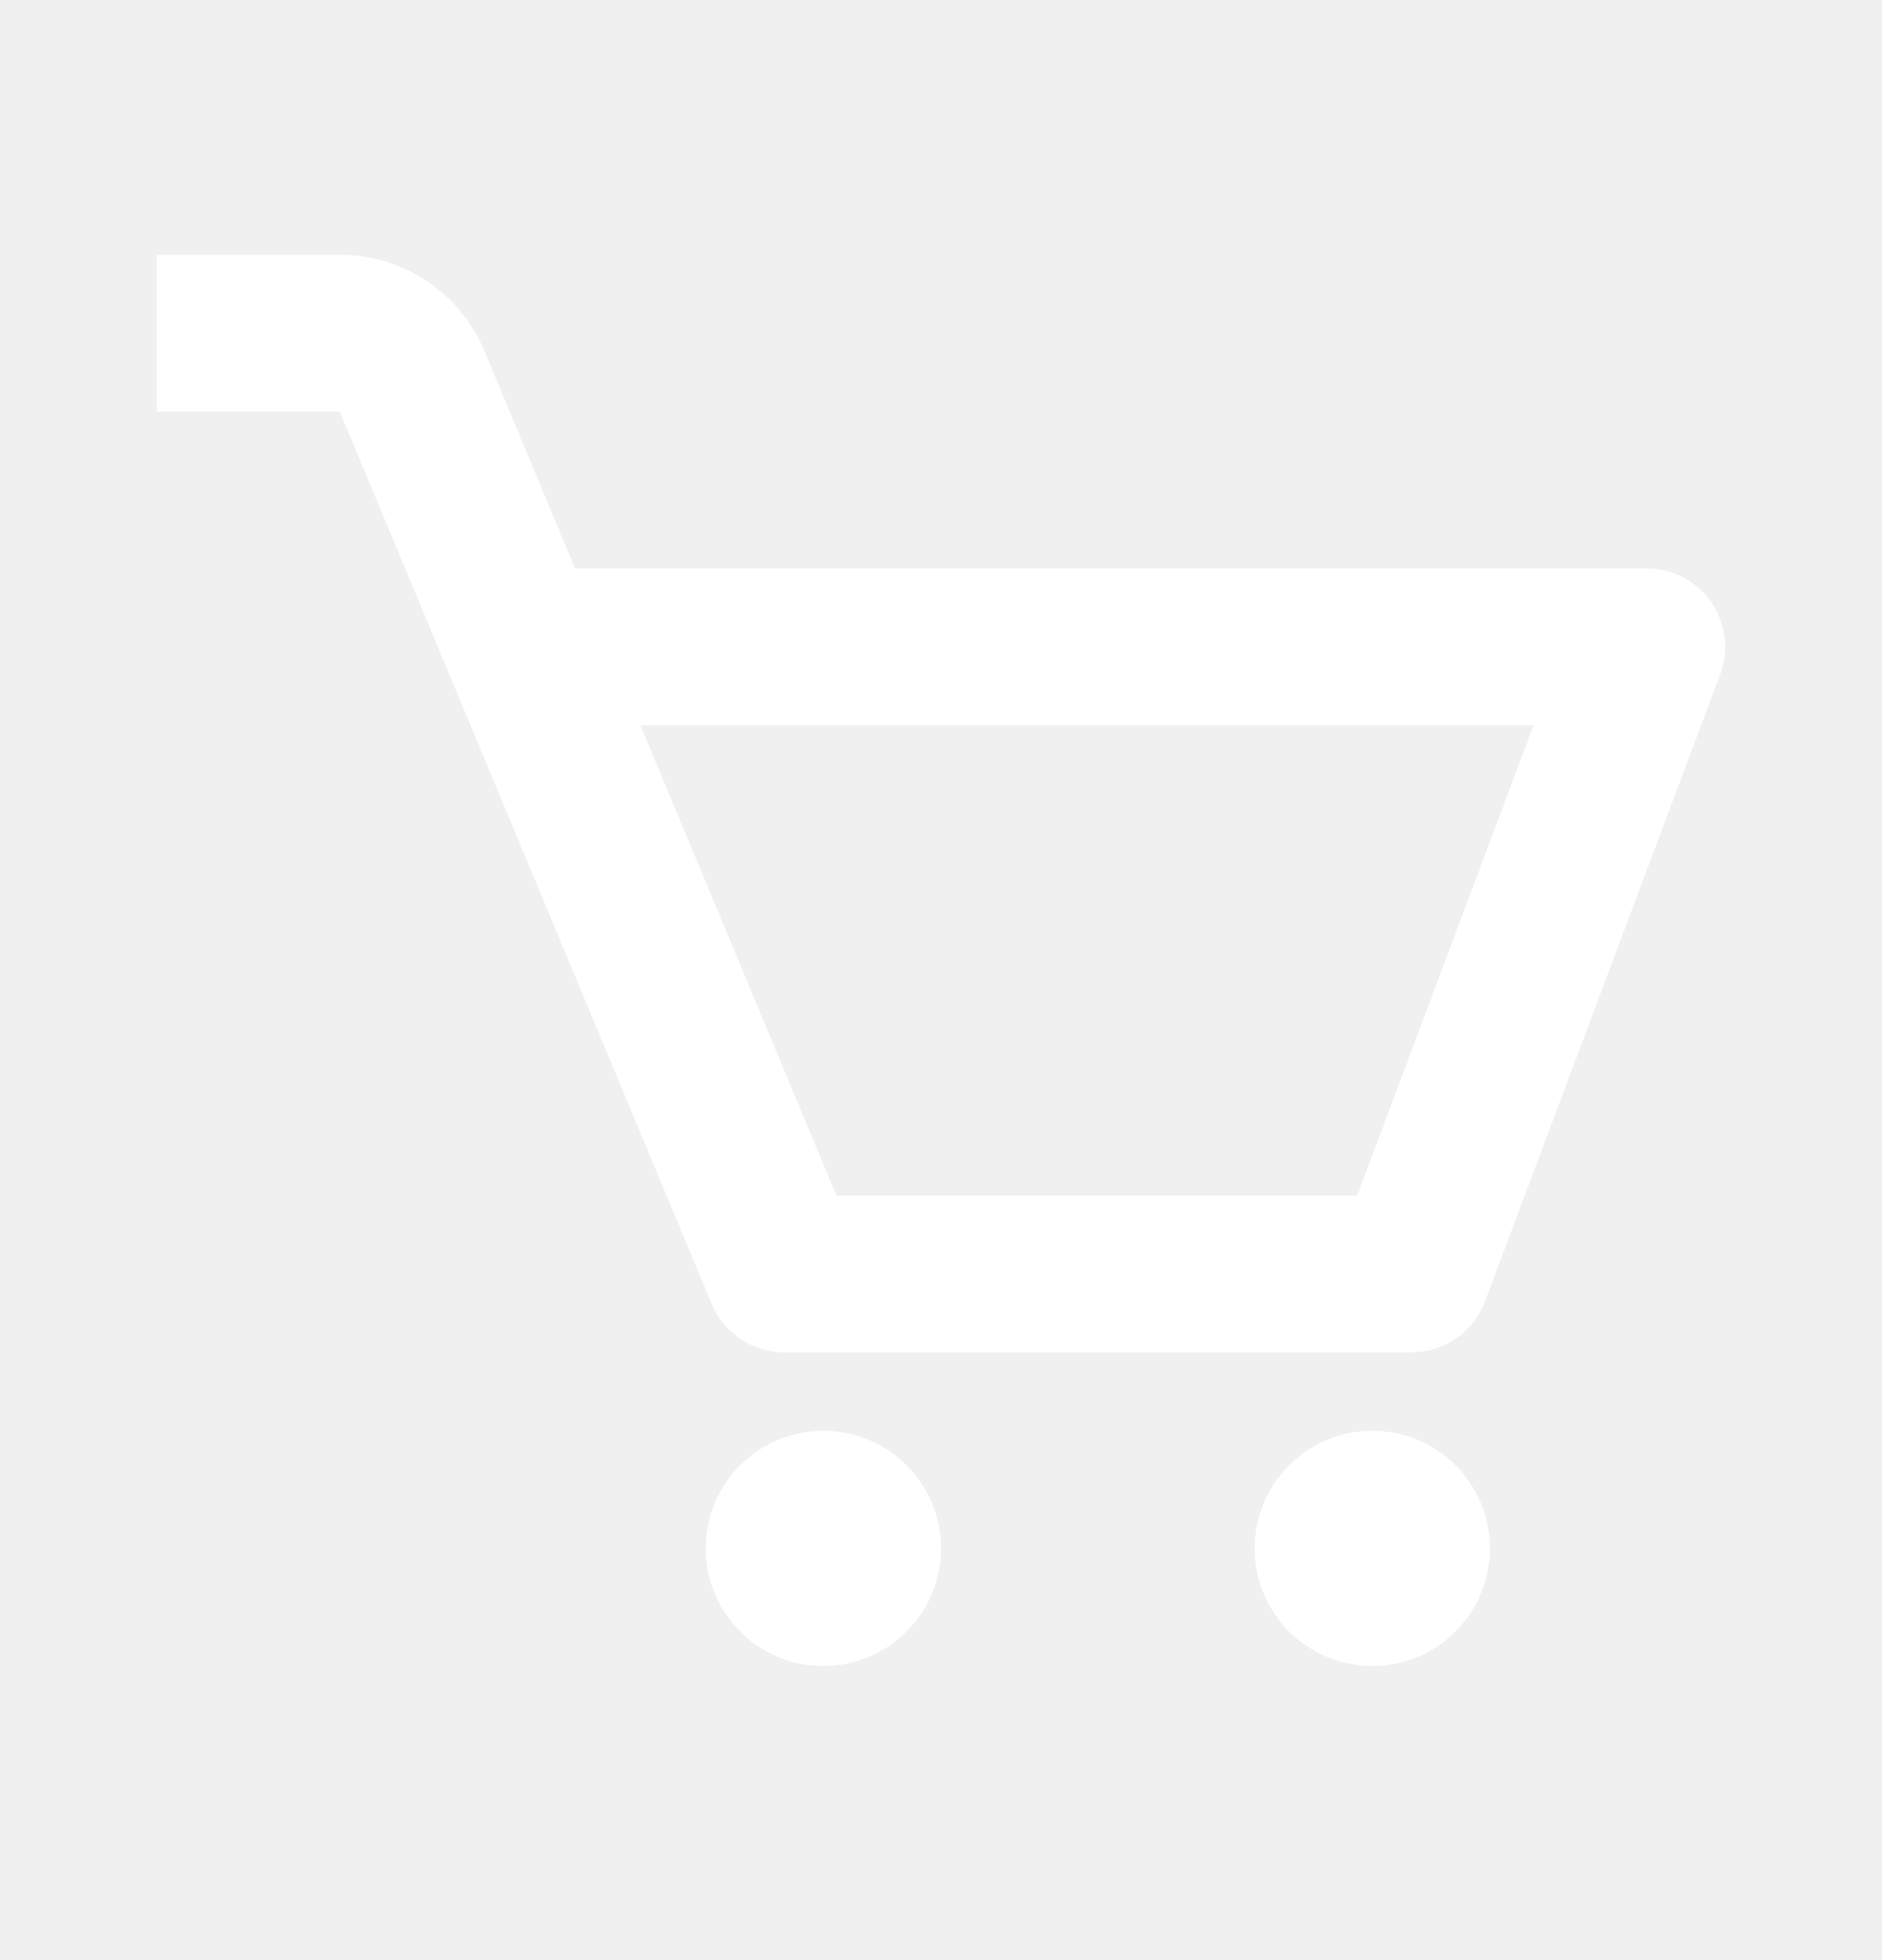
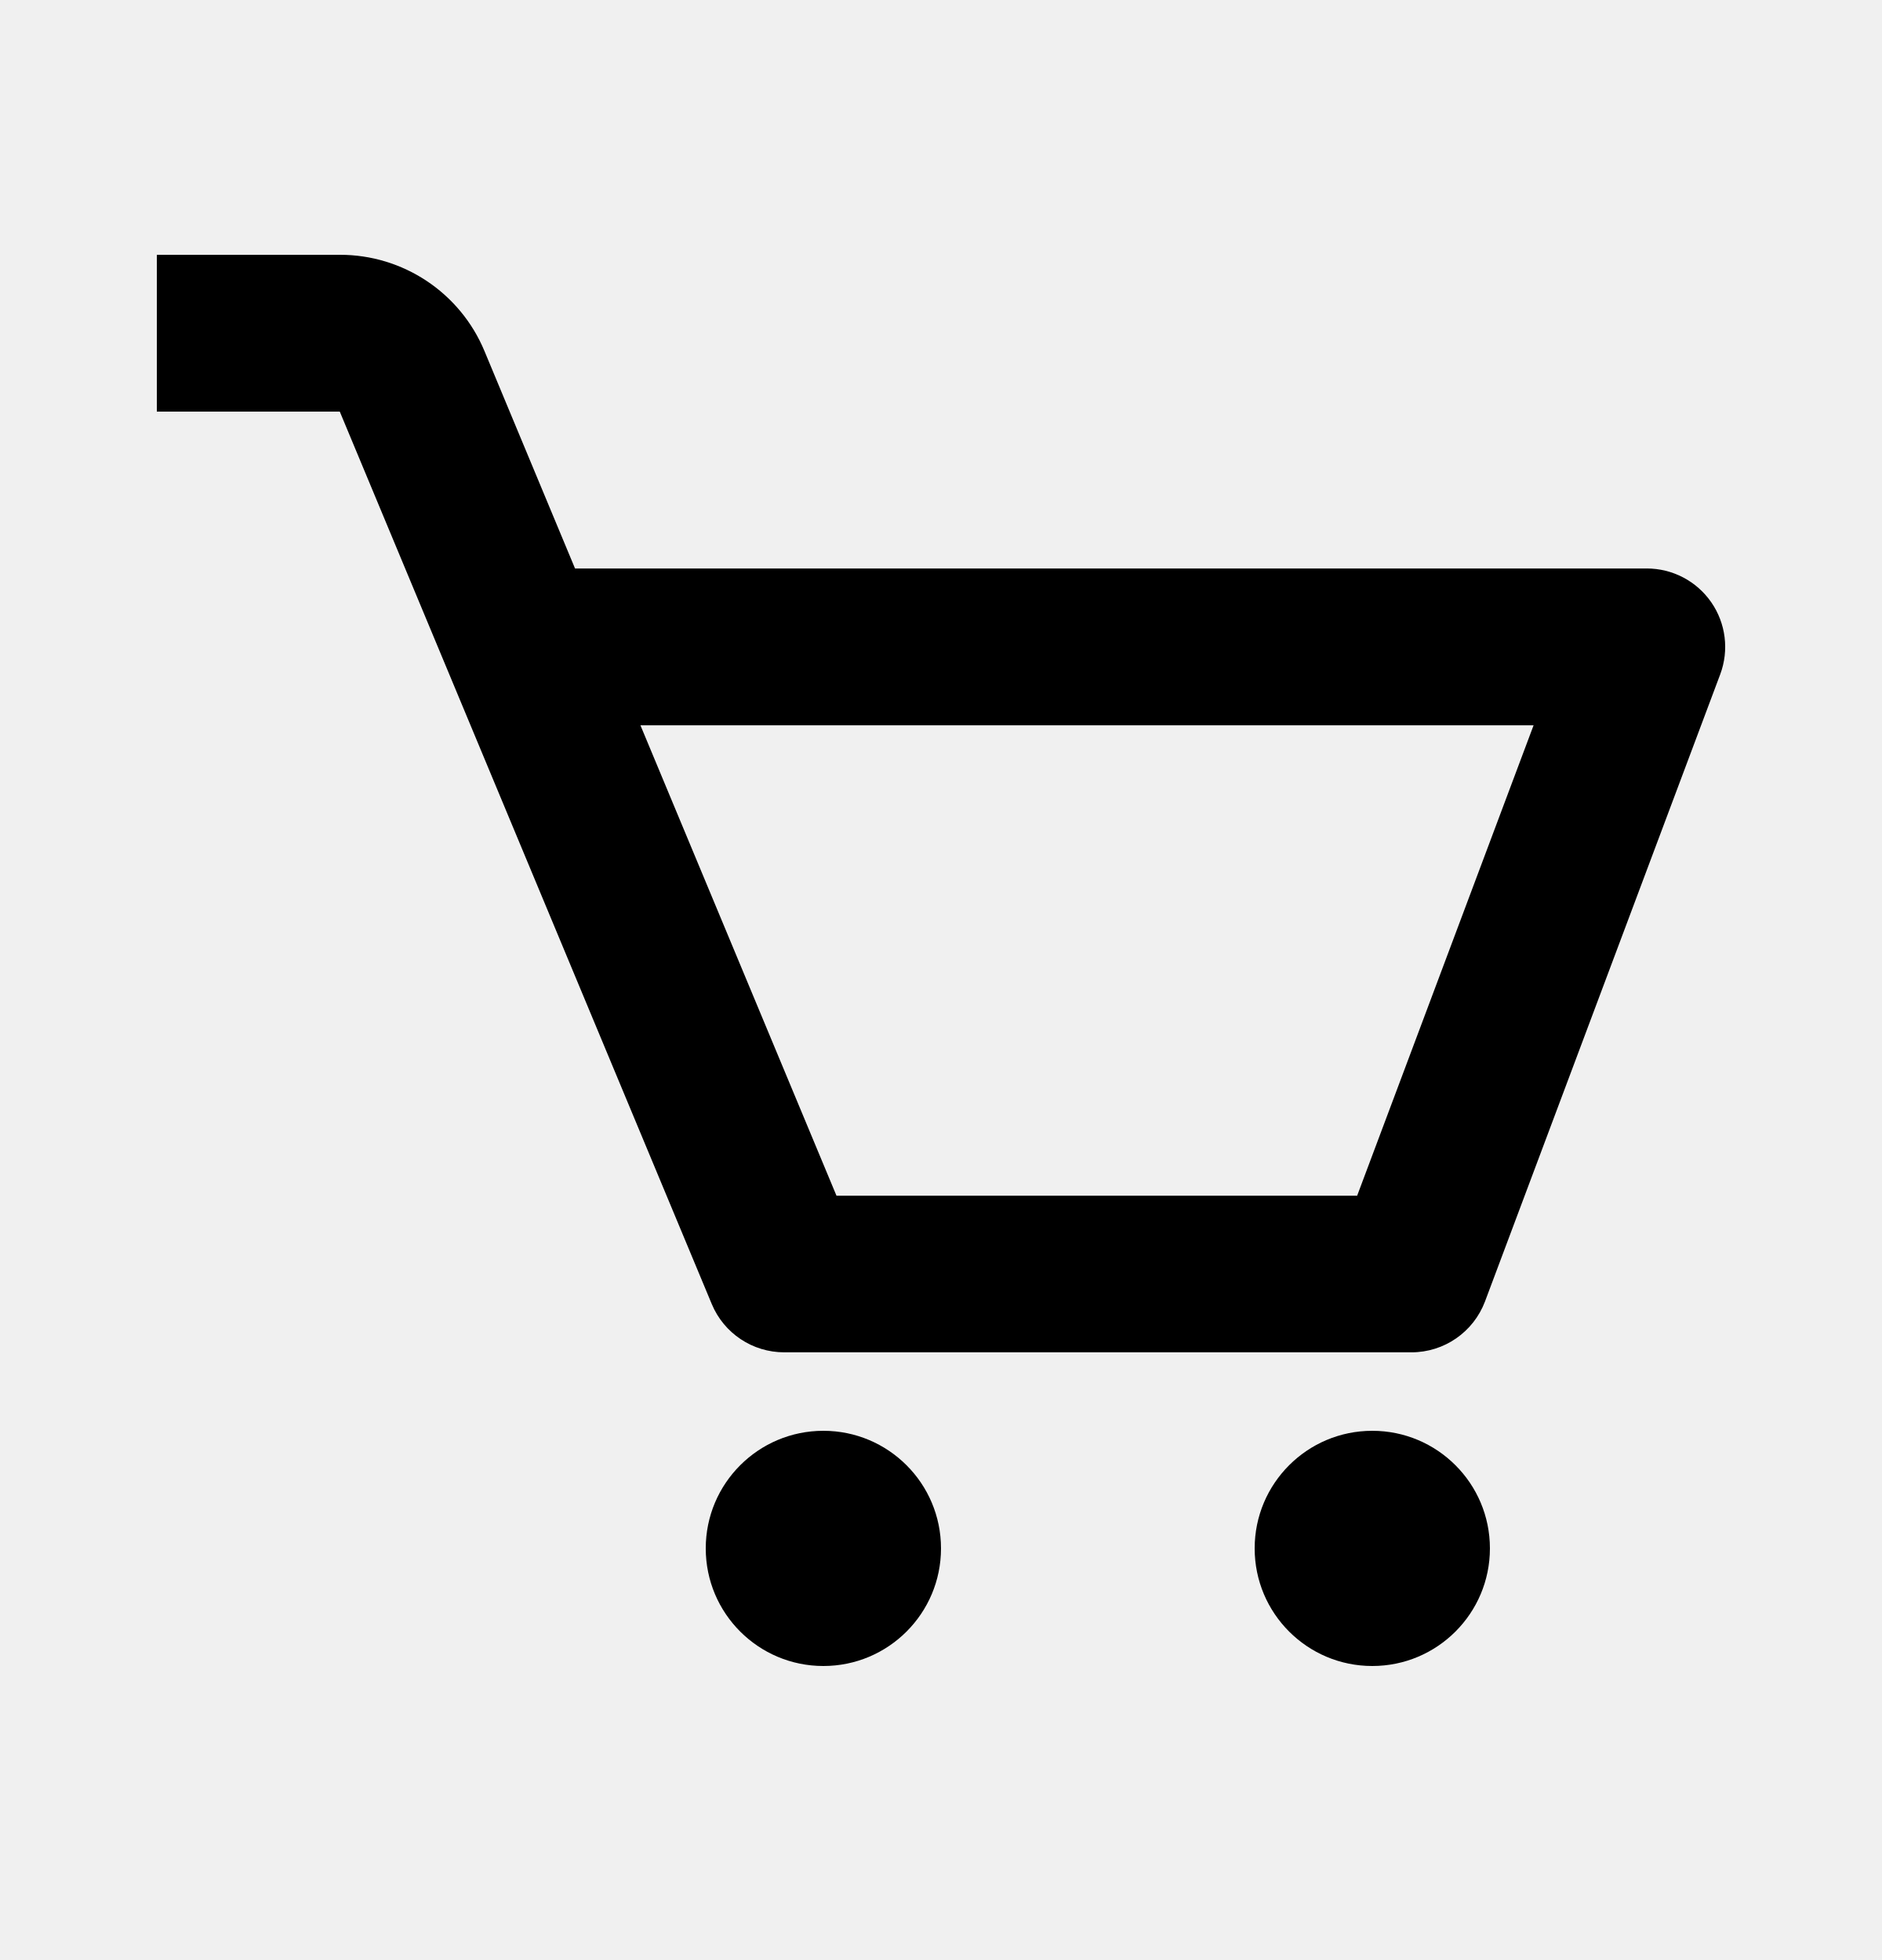
- <svg xmlns="http://www.w3.org/2000/svg" width="24" height="25" fill="none">
-   <path fill="#fff" d="M21.822 7.681a1 1 0 0 0-.822-.43H7.333L6.179 4.48a1.994 1.994 0 0 0-1.846-1.23H2v2h2.333l4.744 11.384a1 1 0 0 0 .923.615h8c.417 0 .79-.259.937-.648l3-8a1 1 0 0 0-.115-.92Zm-4.515 7.57h-6.64l-2.5-6h11.39l-2.25 6ZM10.5 21.25a1.5 1.5 0 1 0 0-3 1.5 1.5 0 0 0 0 3ZM17.5 21.25a1.5 1.5 0 1 0 0-3 1.5 1.5 0 0 0 0 3Z" />
+ <svg xmlns="http://www.w3.org/2000/svg" width="24" height="25" fill="currentColor">
+   <path d="M21.822 7.681a1 1 0 0 0-.822-.43H7.333L6.179 4.48a1.994 1.994 0 0 0-1.846-1.23H2v2h2.333l4.744 11.384a1 1 0 0 0 .923.615h8c.417 0 .79-.259.937-.648l3-8a1 1 0 0 0-.115-.92Zm-4.515 7.57h-6.64l-2.5-6h11.39l-2.25 6ZM10.5 21.25a1.5 1.5 0 1 0 0-3 1.5 1.5 0 0 0 0 3ZM17.5 21.25a1.5 1.5 0 1 0 0-3 1.5 1.5 0 0 0 0 3Z" />
</svg>
